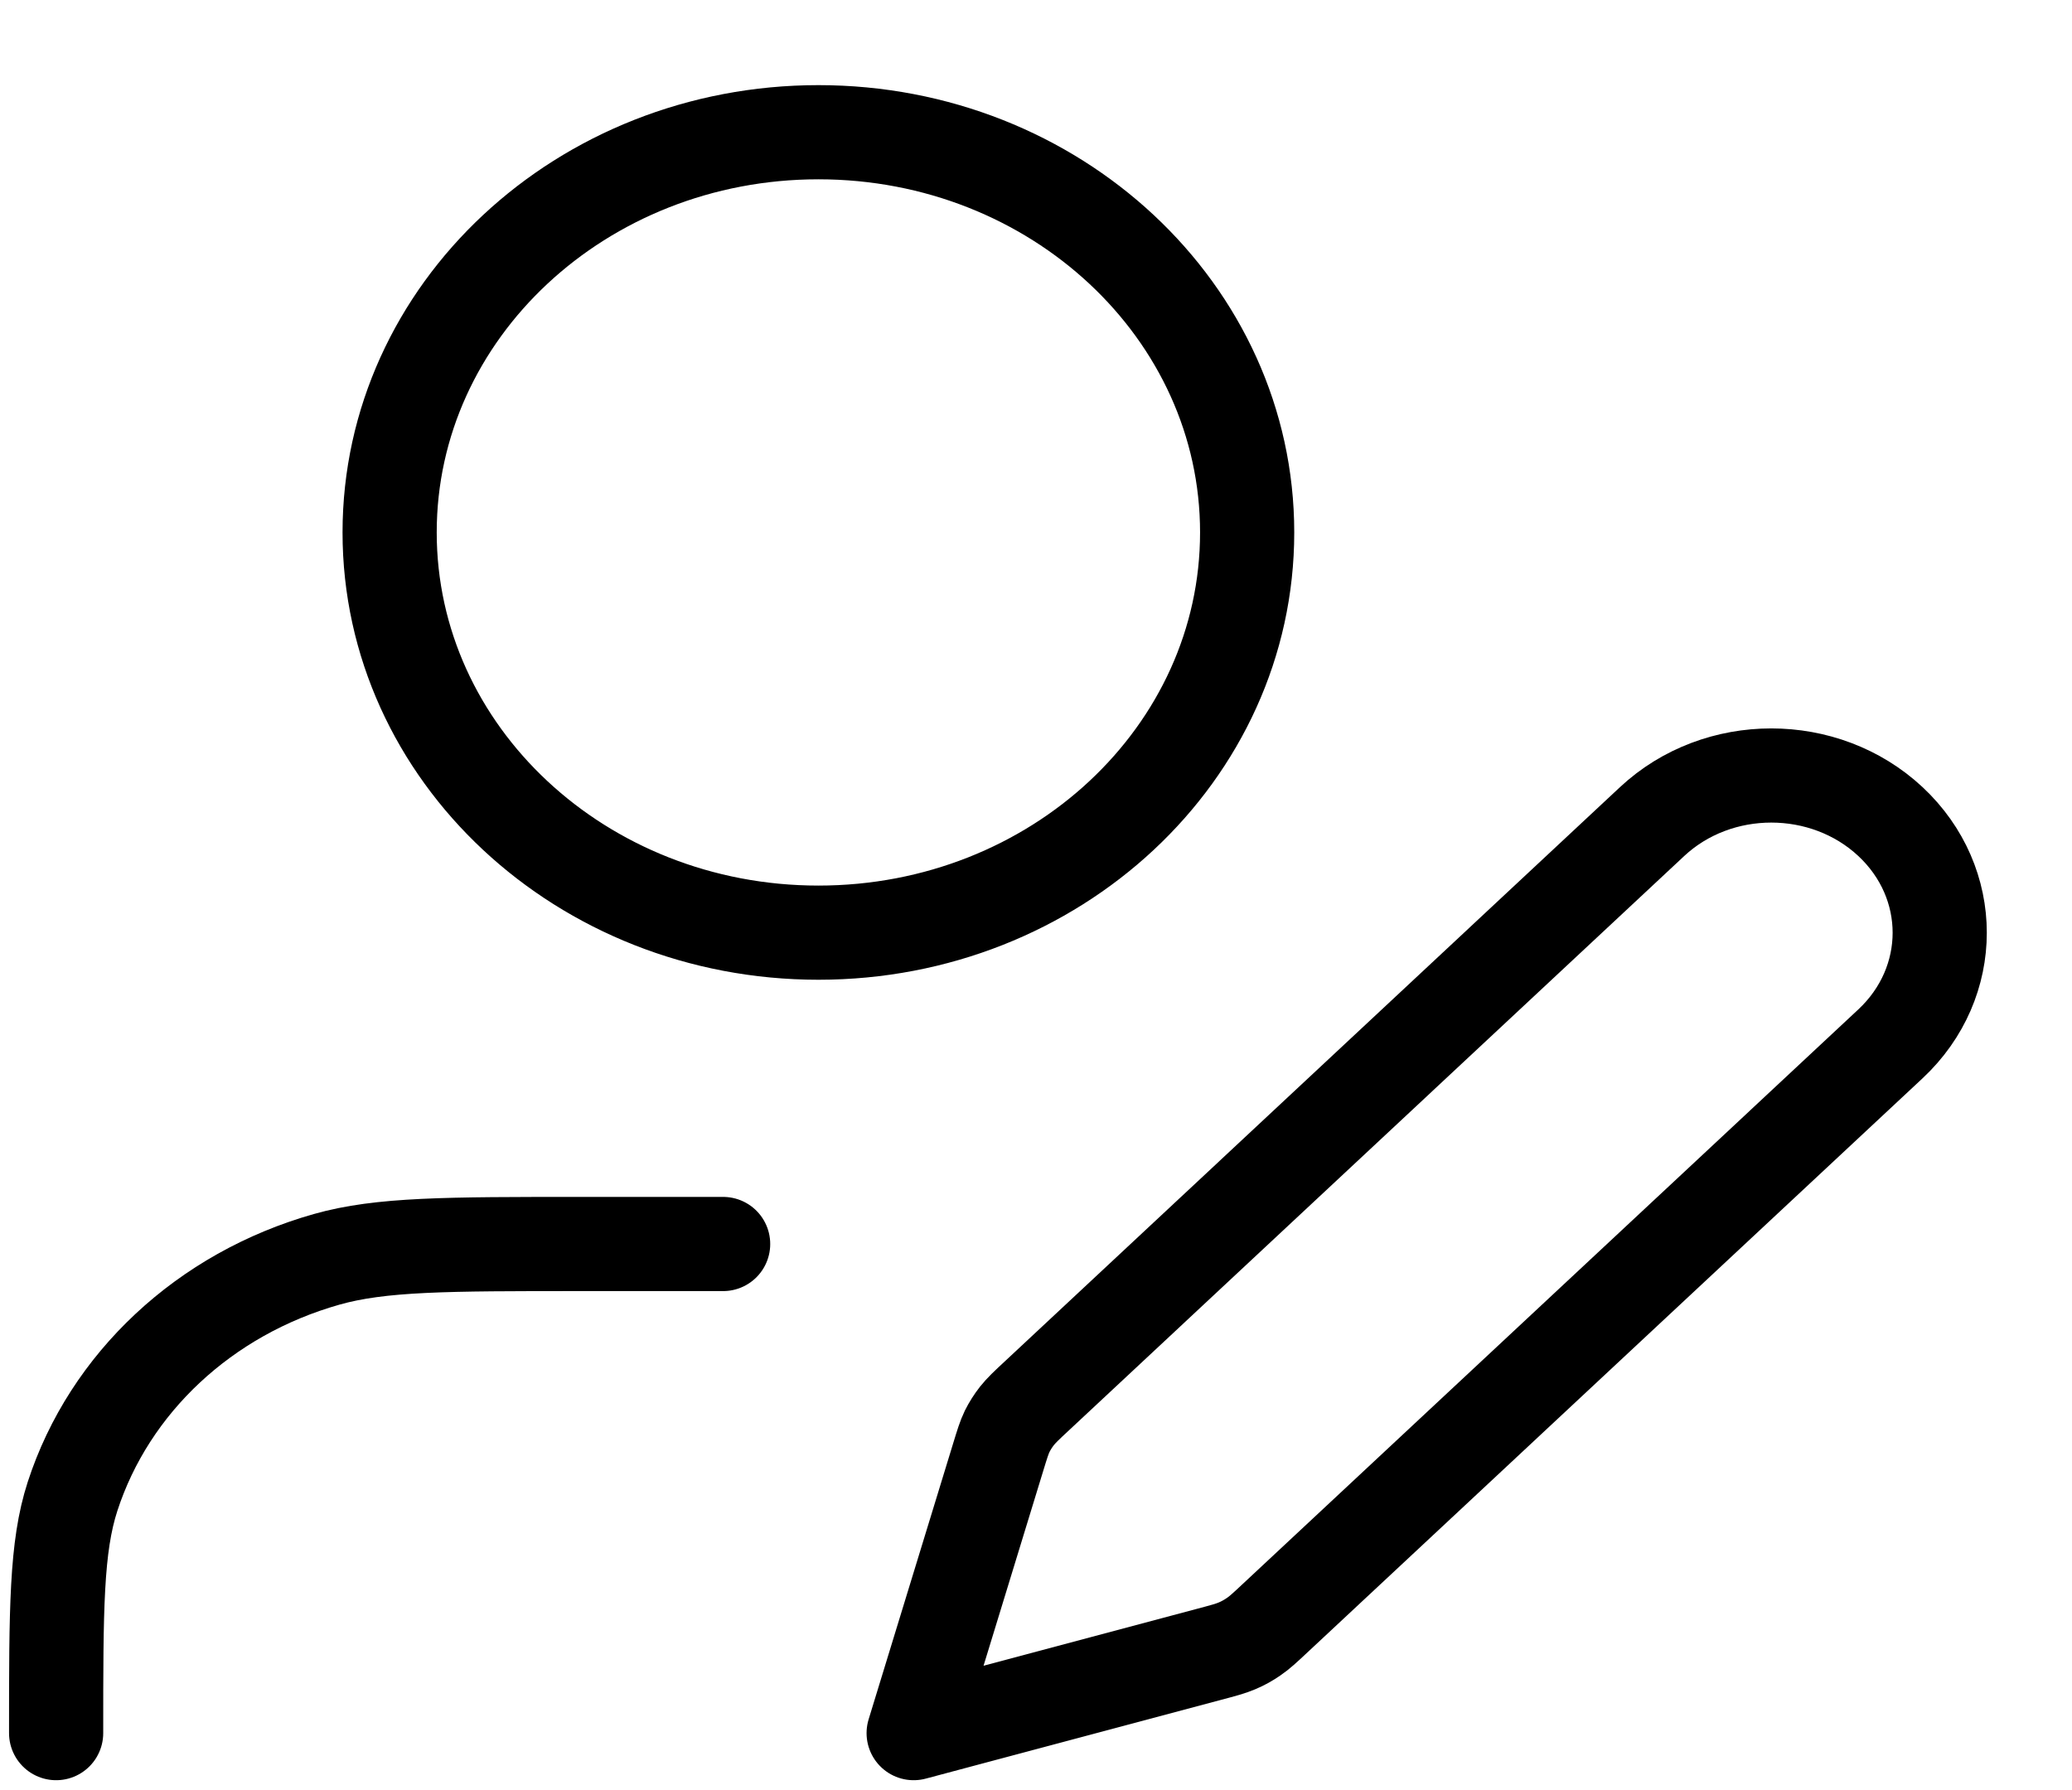
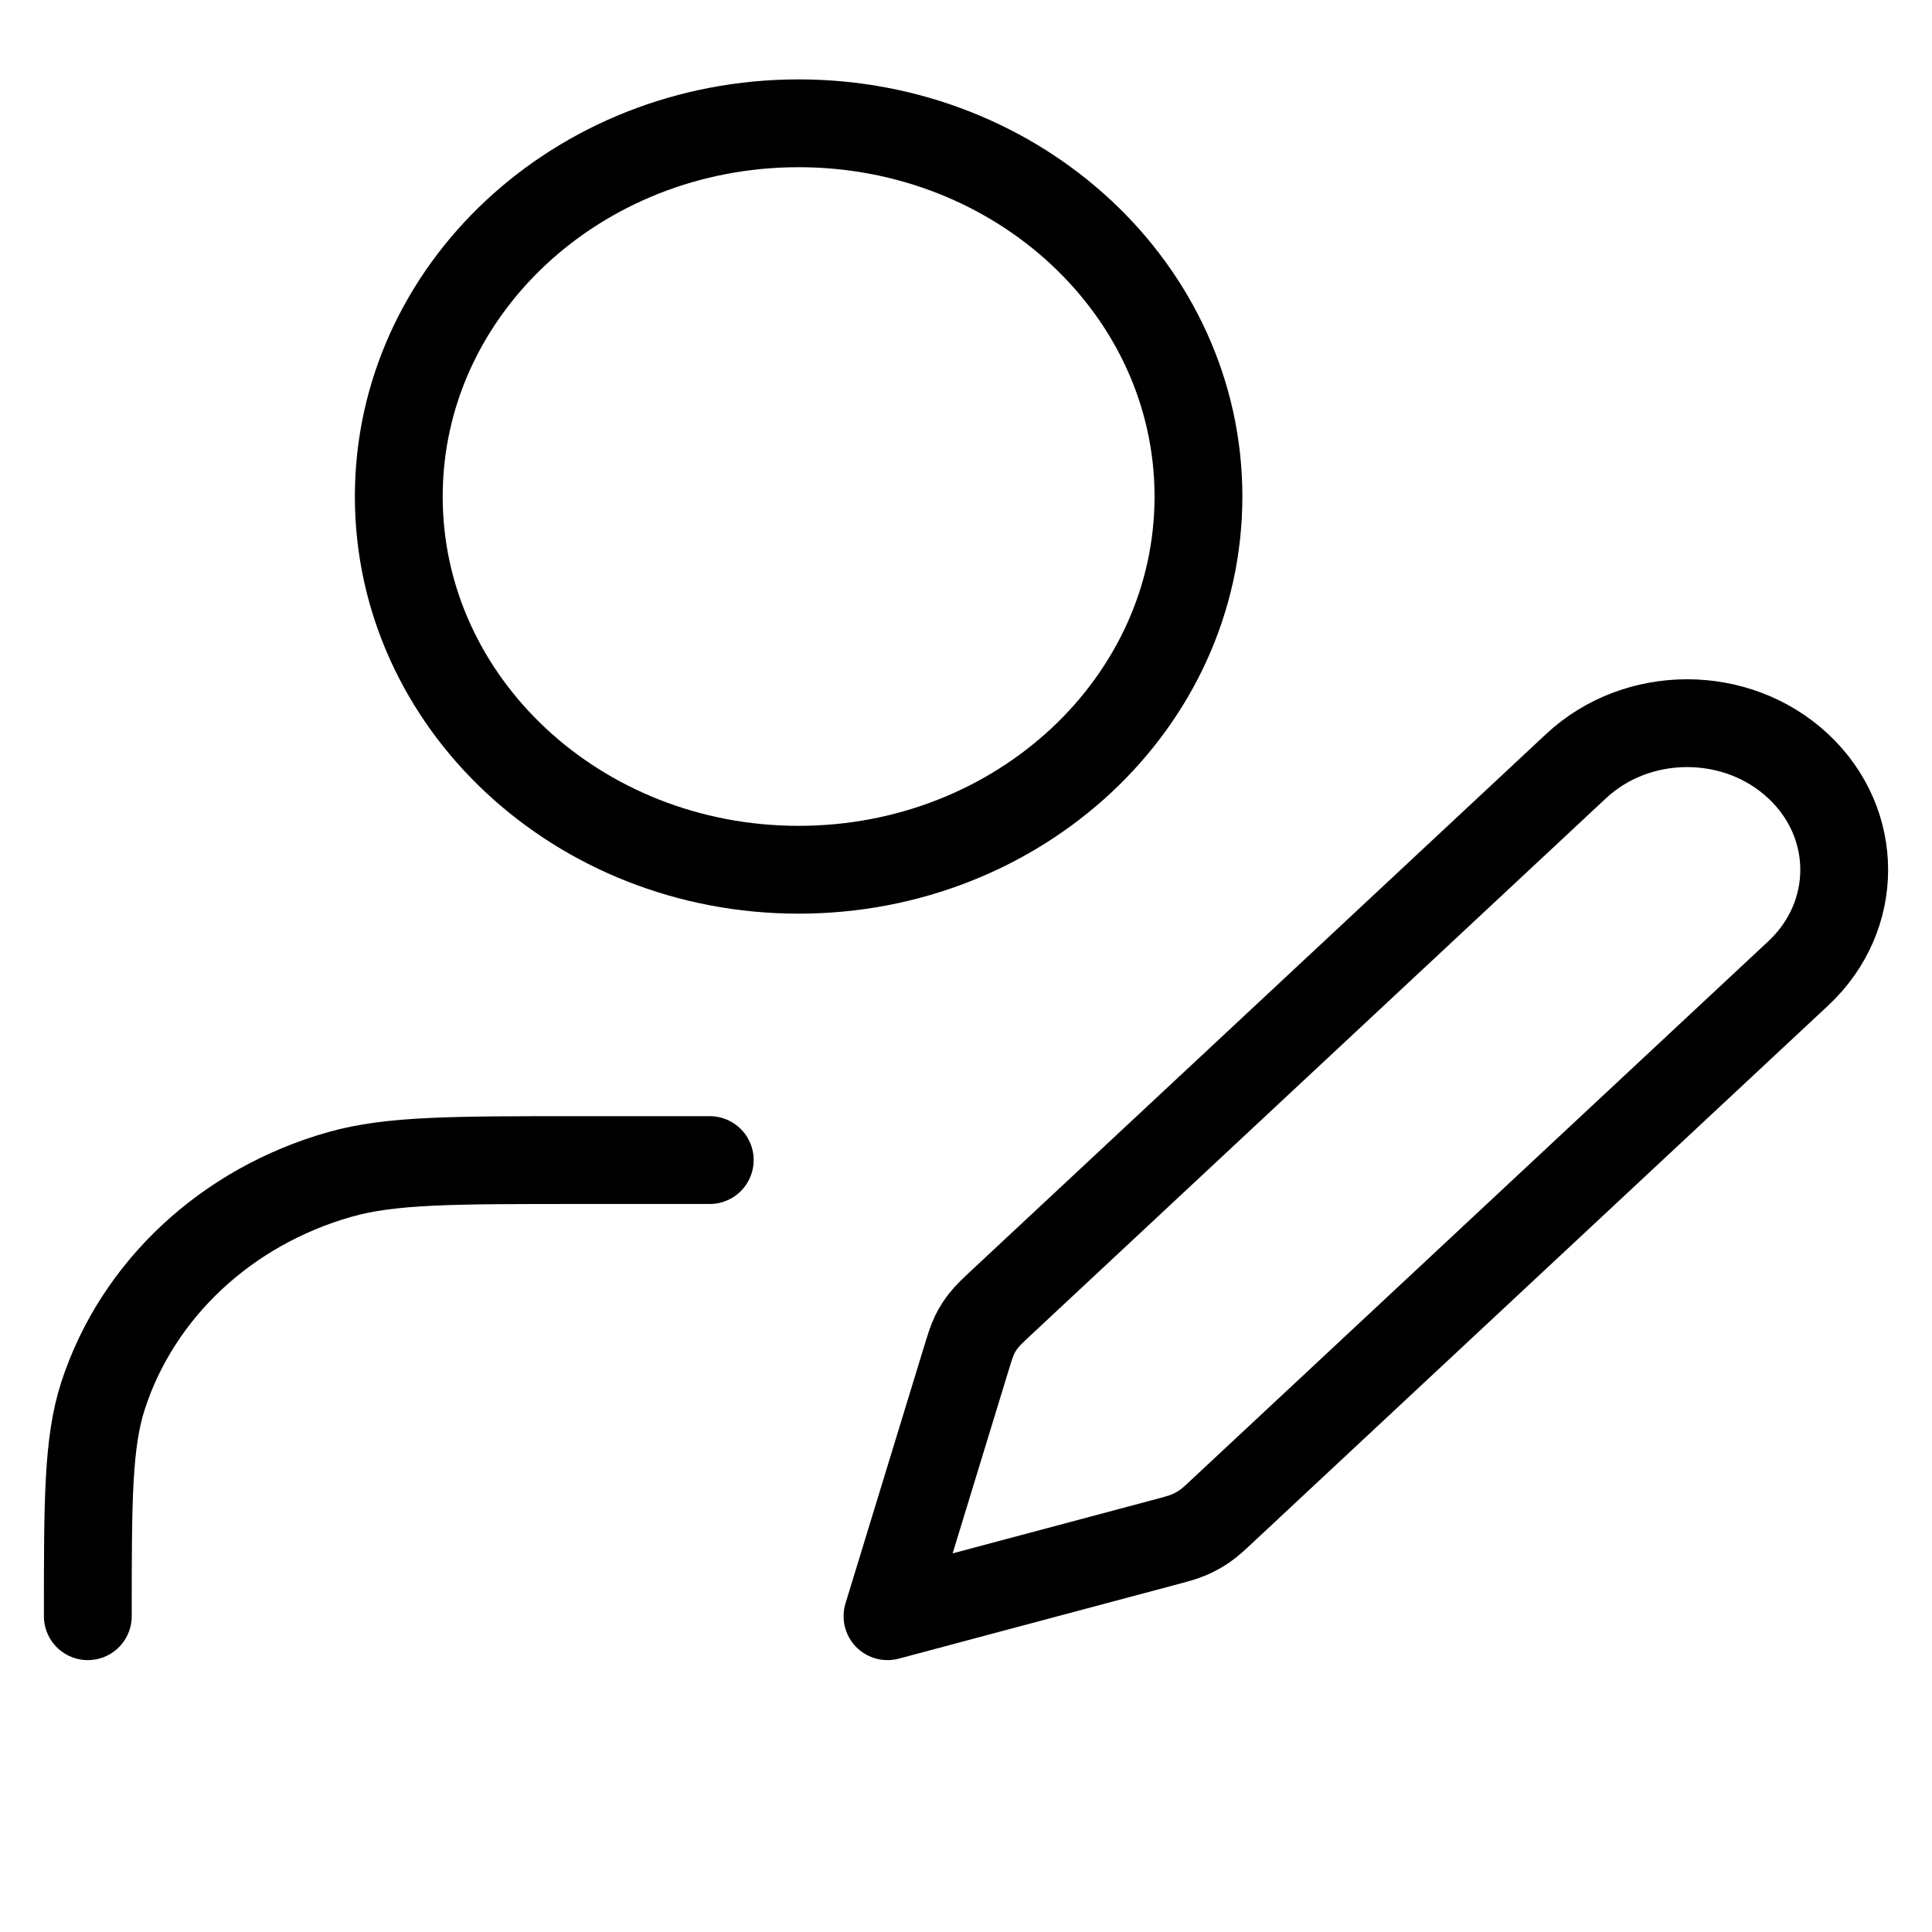
- <svg xmlns="http://www.w3.org/2000/svg" width="22" height="19" viewBox="0 0 22 19" fill="none">
-   <path d="M7.678 13.21H6.16C4.748 13.21 4.042 13.21 3.468 13.373C2.174 13.739 1.162 14.684 0.77 15.891C0.596 16.427 0.596 17.086 0.596 18.404M13.242 5.654C13.242 8.002 11.204 9.904 8.69 9.904C6.175 9.904 4.137 8.002 4.137 5.654C4.137 3.307 6.175 1.404 8.69 1.404C11.204 1.404 13.242 3.307 13.242 5.654ZM9.701 18.404L12.839 17.567C12.989 17.527 13.065 17.507 13.135 17.477C13.197 17.451 13.256 17.418 13.311 17.38C13.373 17.338 13.429 17.286 13.539 17.183L20.072 11.085C20.77 10.433 20.77 9.376 20.072 8.724C19.373 8.072 18.241 8.072 17.542 8.724L11.01 14.822C10.899 14.925 10.844 14.977 10.798 15.035C10.758 15.086 10.723 15.141 10.694 15.199C10.662 15.265 10.641 15.335 10.598 15.475L9.701 18.404Z" stroke="black" stroke-linecap="round" stroke-linejoin="round" />
+ <svg xmlns="http://www.w3.org/2000/svg" width="22" height="22" viewBox="0 0 22 22" fill="none">
+   <path d="M8.082 13.21H6.565C5.153 13.21 4.447 13.21 3.872 13.373C2.579 13.739 1.567 14.684 1.174 15.891C1 16.427 1 17.086 1 18.404M13.647 5.654C13.647 8.002 11.608 9.904 9.094 9.904C6.579 9.904 4.541 8.002 4.541 5.654C4.541 3.307 6.579 1.404 9.094 1.404C11.608 1.404 13.647 3.307 13.647 5.654ZM10.106 18.404L13.243 17.567C13.394 17.527 13.469 17.507 13.539 17.477C13.601 17.451 13.66 17.418 13.716 17.38C13.778 17.338 13.833 17.286 13.943 17.183L20.476 11.085C21.175 10.433 21.175 9.376 20.476 8.724C19.778 8.072 18.645 8.072 17.947 8.724L11.414 14.822C11.304 14.925 11.248 14.977 11.203 15.035C11.162 15.086 11.127 15.141 11.099 15.199C11.067 15.265 11.045 15.335 11.002 15.475L10.106 18.404Z" stroke="black" stroke-linecap="round" stroke-linejoin="round" />
</svg>
